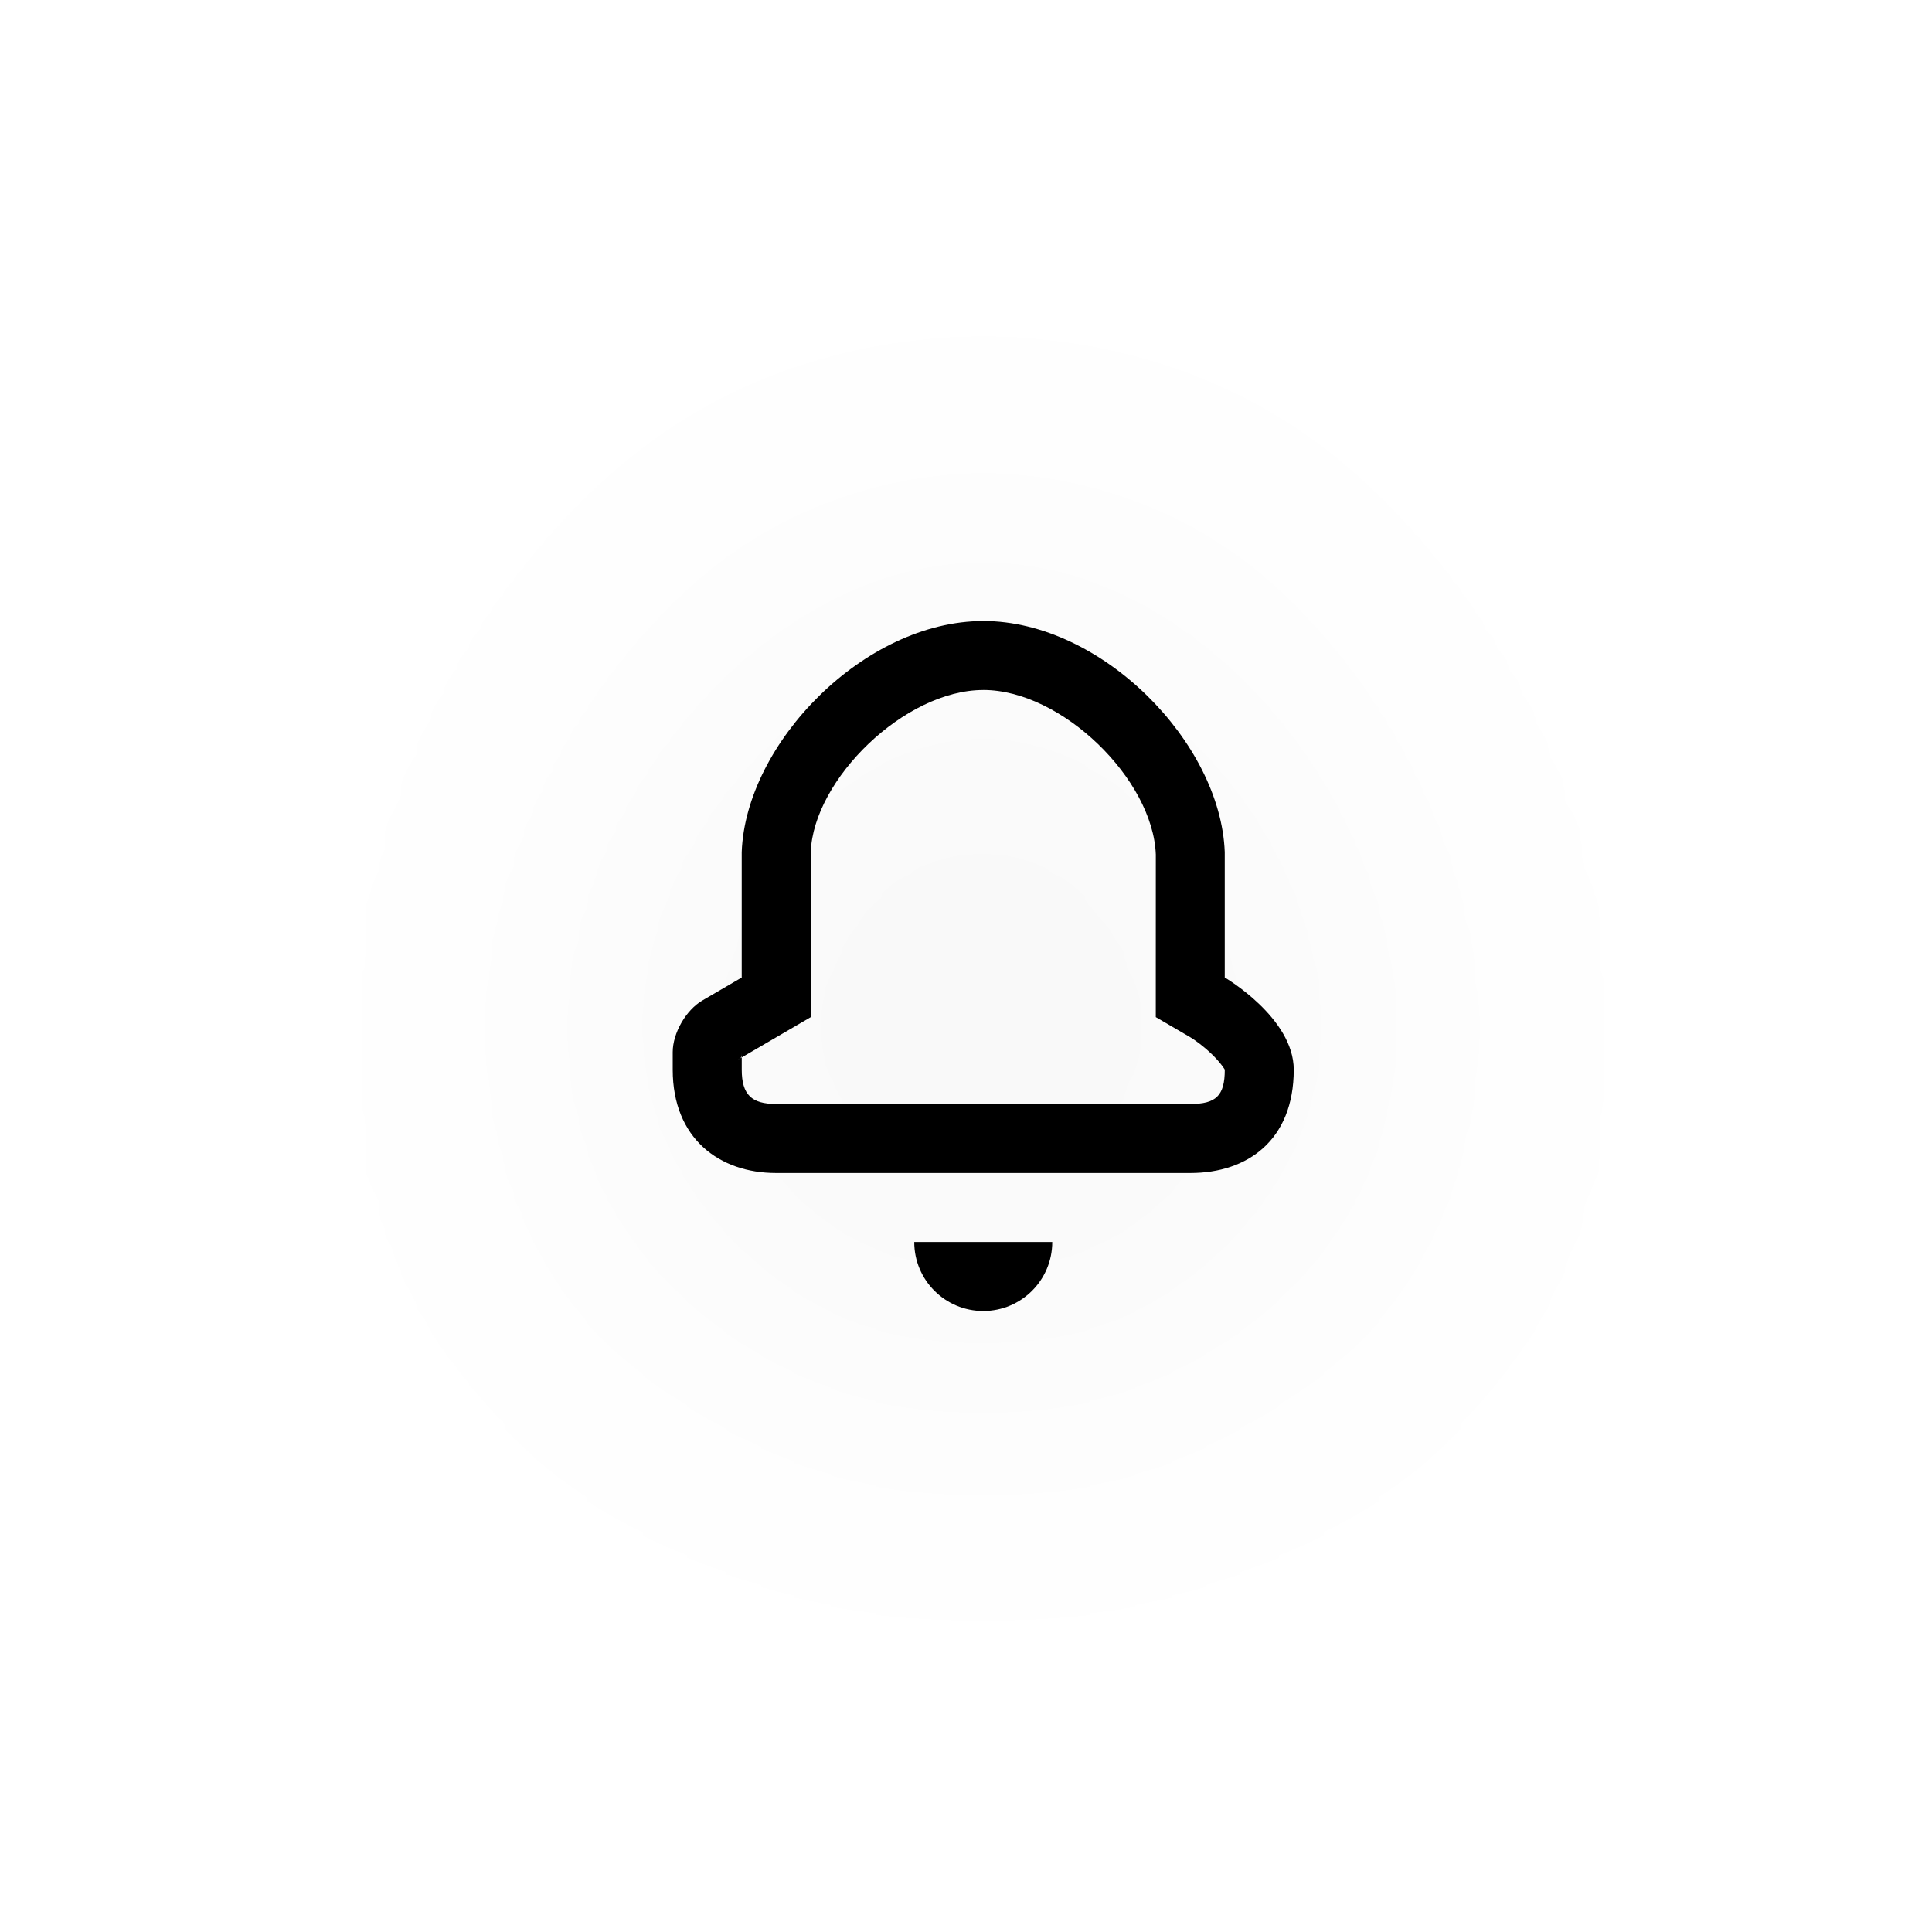
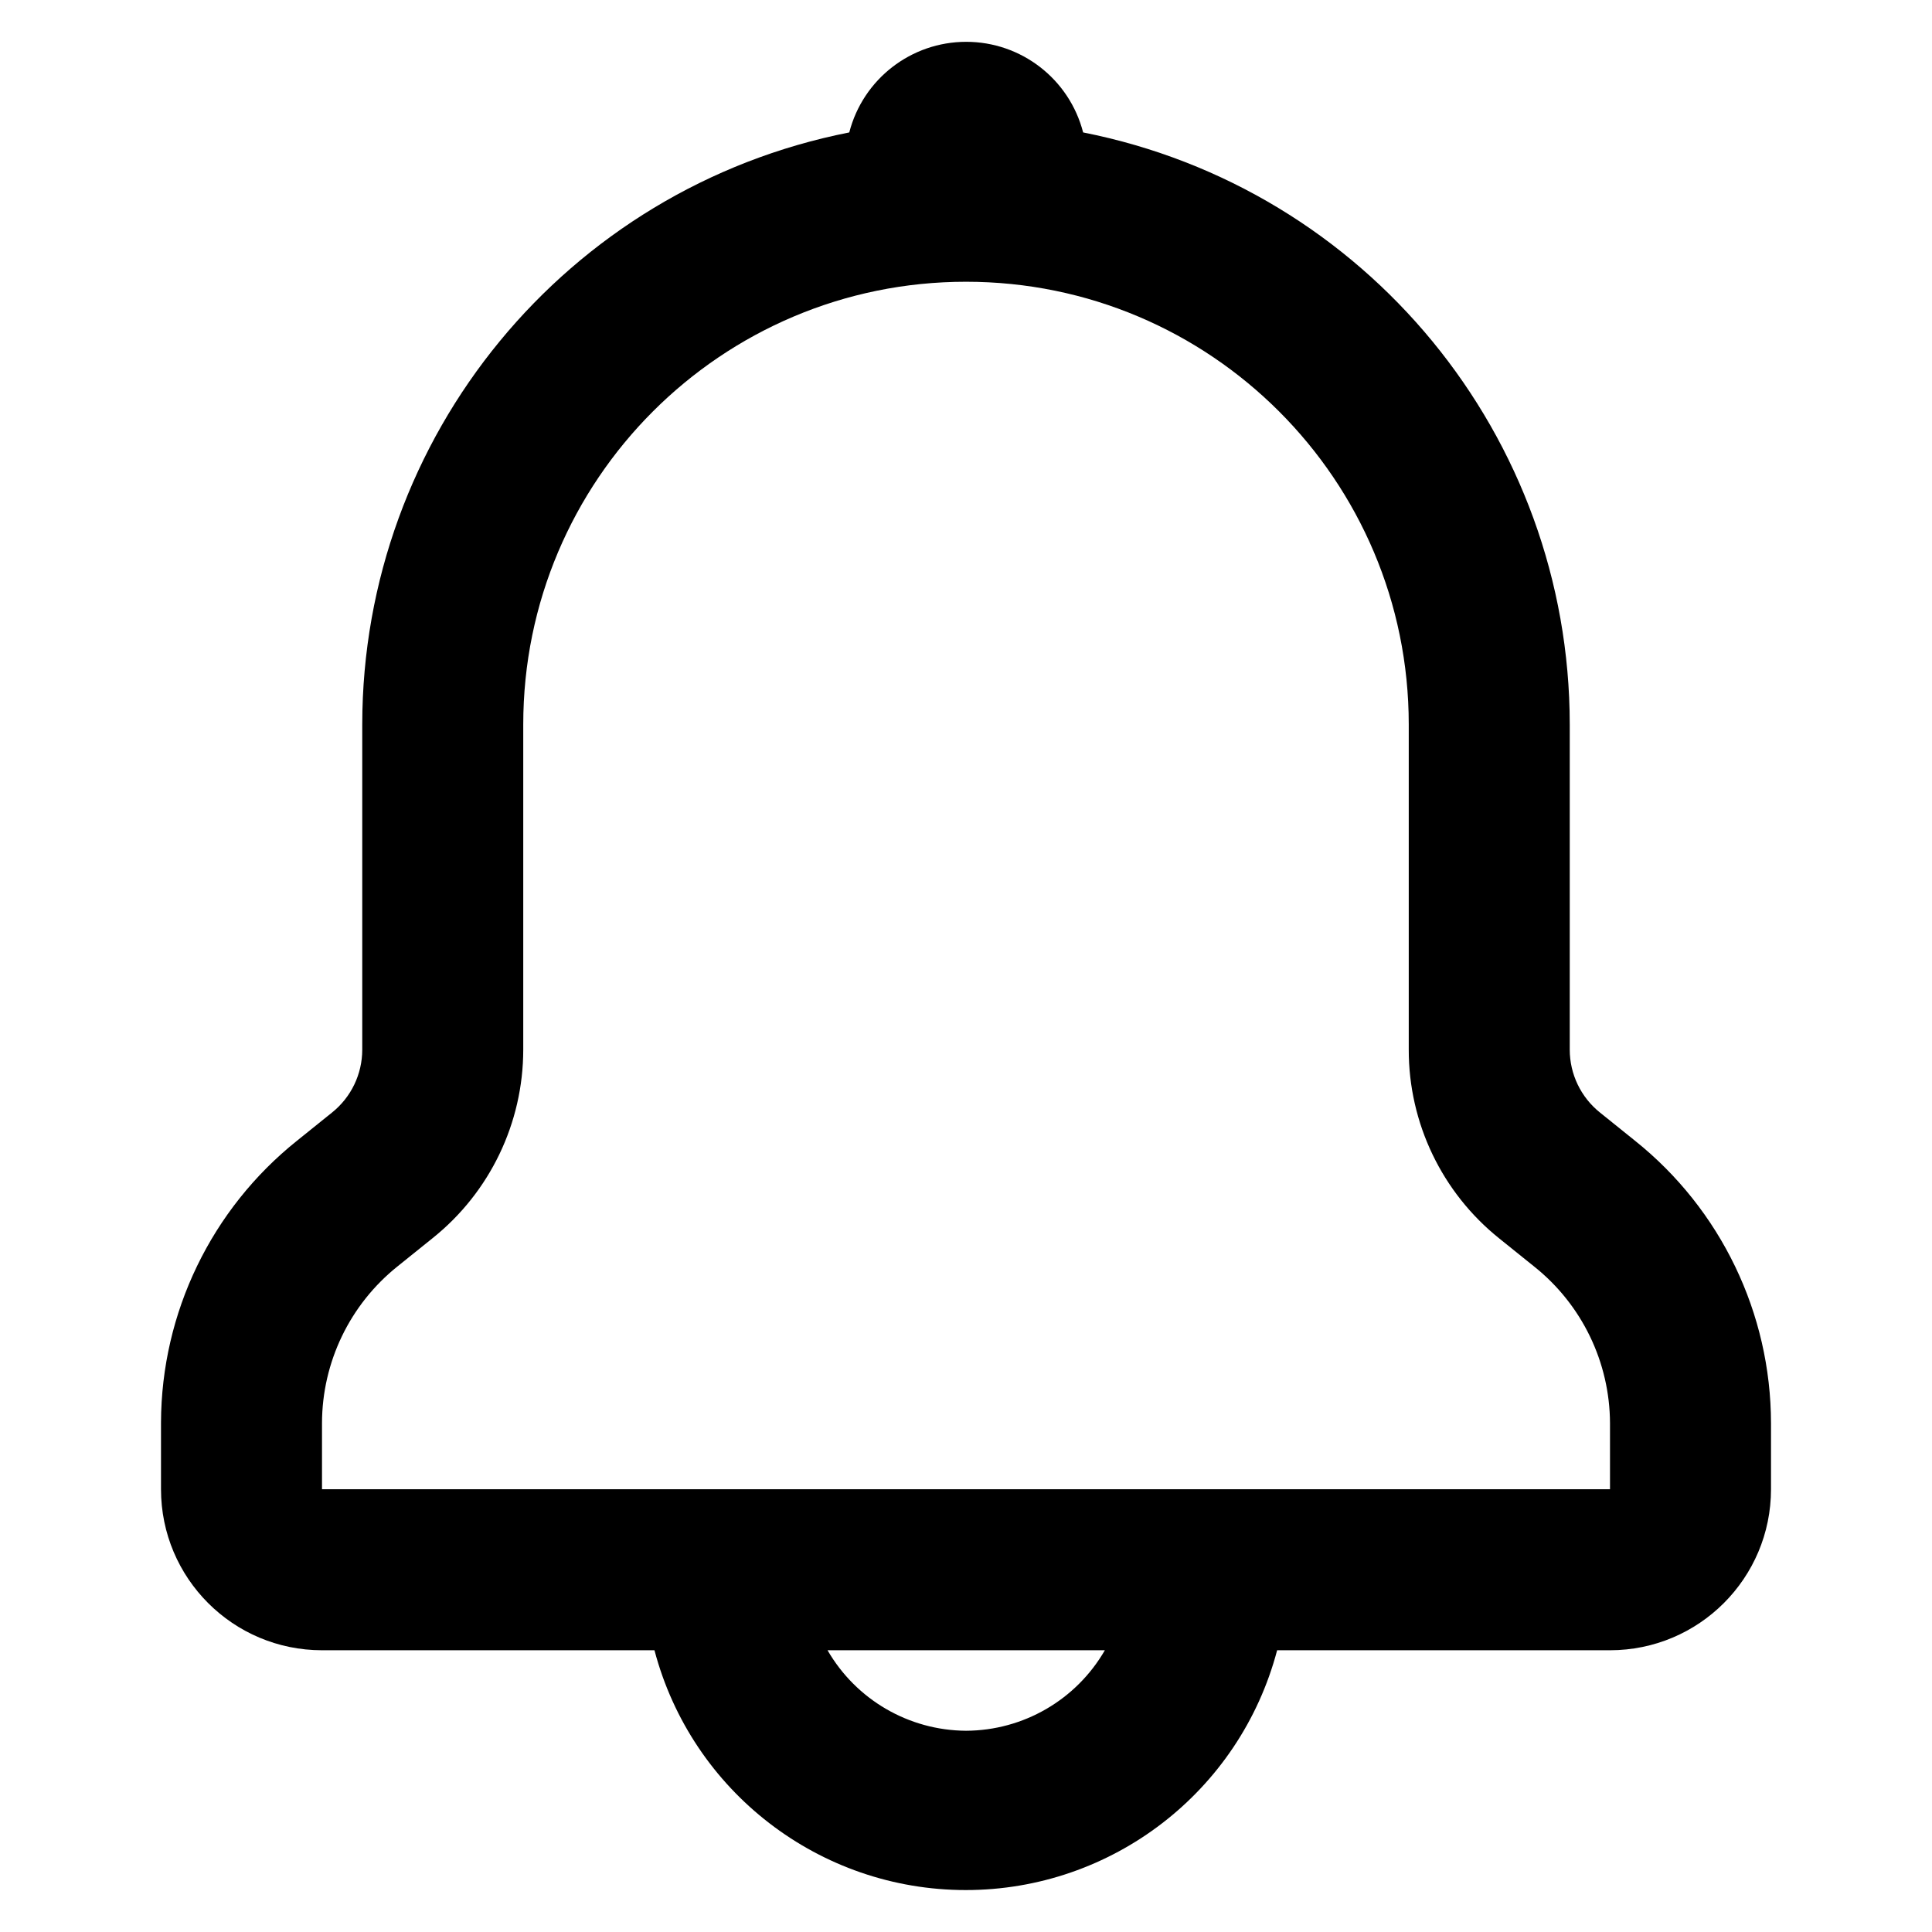
- <svg xmlns="http://www.w3.org/2000/svg" width="800px" height="800px" viewBox="-0.5 0 56 56">
-   <defs>
-     <filter id="a" width="200%" height="200%" x="-50%" y="-50%" filterUnits="objectBoundingBox">
-       <feOffset dy="1" in="SourceAlpha" result="shadowOffsetOuter1" />
-       <feGaussianBlur stdDeviation="10" in="shadowOffsetOuter1" result="shadowBlurOuter1" />
-       <feColorMatrix values="0 0 0 0 0 0 0 0 0 0 0 0 0 0 0 0 0 0 0.1 0" in="shadowBlurOuter1" result="shadowMatrixOuter1" />
-       <feMerge>
-         <feMergeNode in="shadowMatrixOuter1" />
-         <feMergeNode in="SourceGraphic" />
-       </feMerge>
-     </filter>
-   </defs>
-   <path fill-rule="evenodd" d="M28 38c1.105 0 2-.895 2-2h-4c0 1.105.895 2 2 2zm0-20c3.441 0 6.882 3.529 7 6.697v3.636s2 1.167 2 2.672c0 2.043-1.34 2.995-2.993 2.995h-12.015c-1.64 0-2.993-1-2.993-2.995v-.509c0-.552.385-1.22.86-1.497l1.14-.665v-3.636c.118-3.168 3.559-6.697 7-6.697zm0 2c-2.277 0-4.92 2.589-5 4.697v4.785l-.992.579-1.14.665c.139-.081.132-.07.132-.231v.509c0 .729.289.995.993.995h12.015c.735 0 .993-.235.993-.995 0-.002-.115-.198-.385-.457-.244-.234-.498-.414-.623-.487l-.992-.579v-1.149l.001-3.562c-.081-2.183-2.724-4.771-5.001-4.771z" filter="url(#a)" />
+ <svg xmlns="http://www.w3.org/2000/svg" data-name="Layer 1" id="Layer_1" viewBox="0 0 48 48">
+   <path d="M40.62,28.34l-.87-.7A2,2,0,0,1,39,26.08V18A15,15,0,0,0,26.91,3.29a3,3,0,0,0-5.81,0A15,15,0,0,0,9,18v8.08a2,2,0,0,1-.75,1.56l-.87.7a9,9,0,0,0-3.38,7V37a4,4,0,0,0,4,4h8.26a8,8,0,0,0,15.47,0H40a4,4,0,0,0,4-4V35.36A9,9,0,0,0,40.62,28.34ZM24,43a4,4,0,0,1-3.44-2h6.89A4,4,0,0,1,24,43Zm16-6H8V35.36a5,5,0,0,1,1.88-3.9l.87-.7A6,6,0,0,0,13,26.08V18a11,11,0,0,1,22,0v8.08a6,6,0,0,0,2.25,4.69l.87.7A5,5,0,0,1,40,35.36Z" />
</svg>
